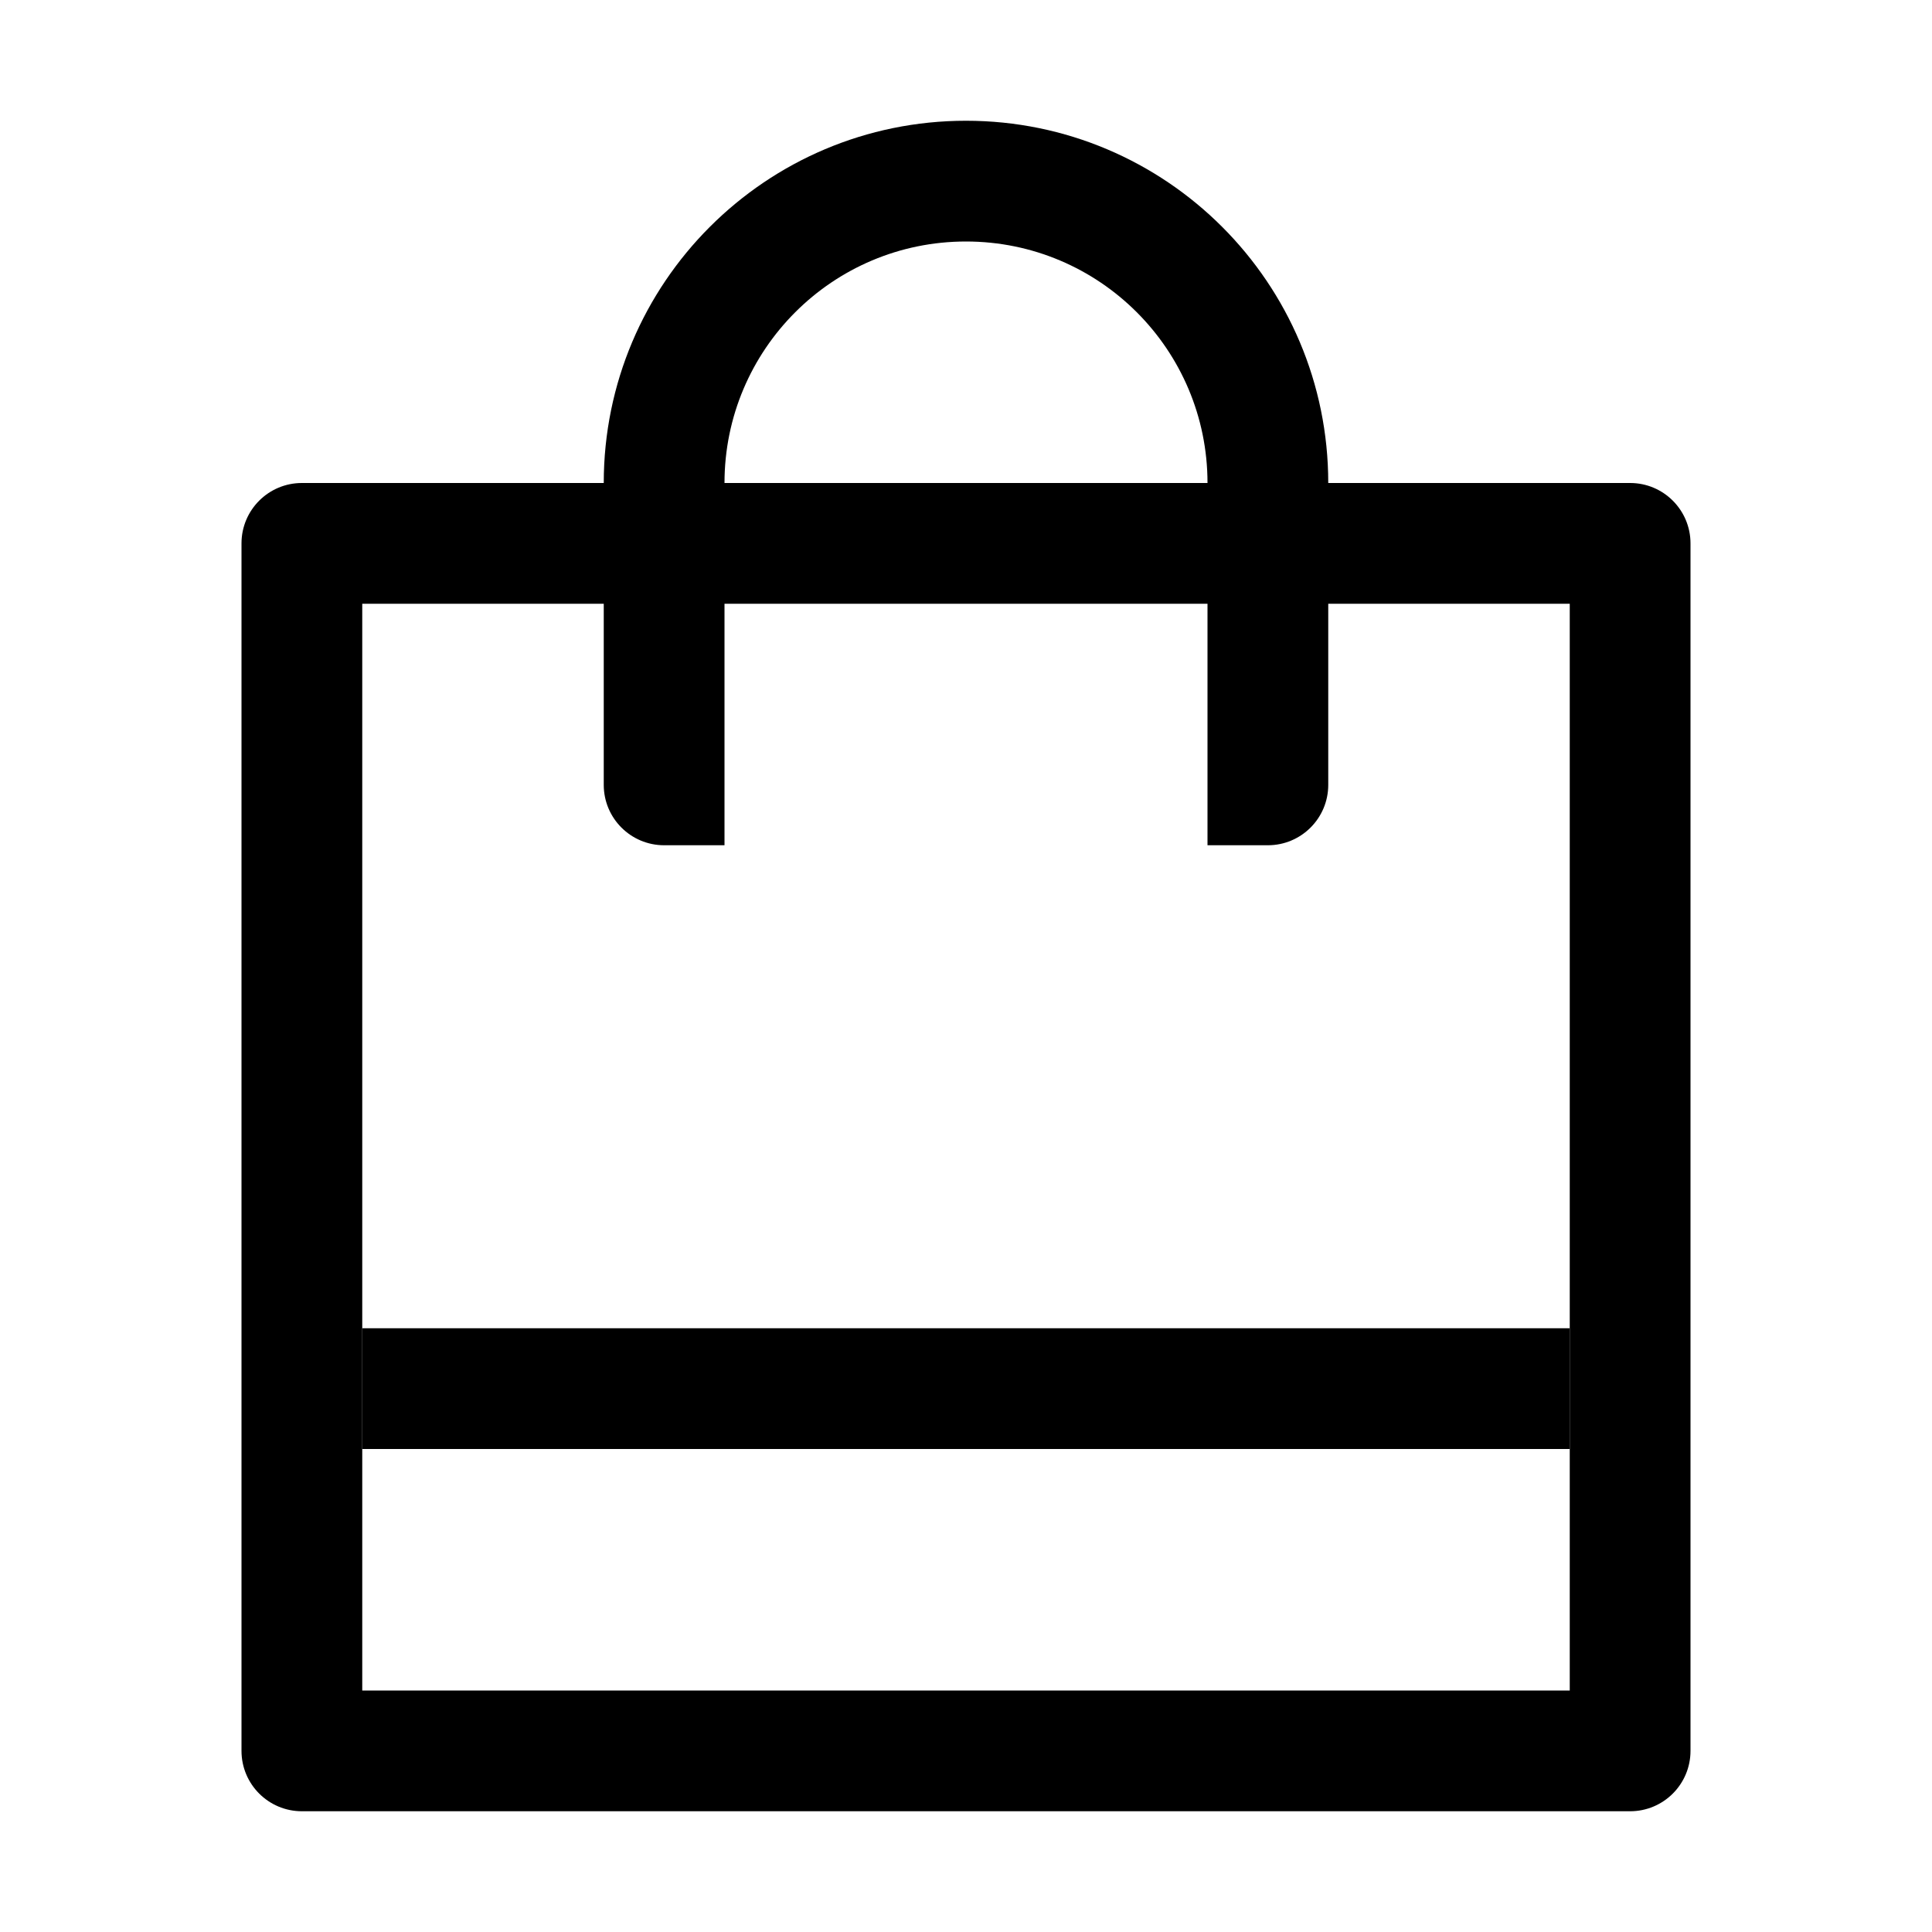
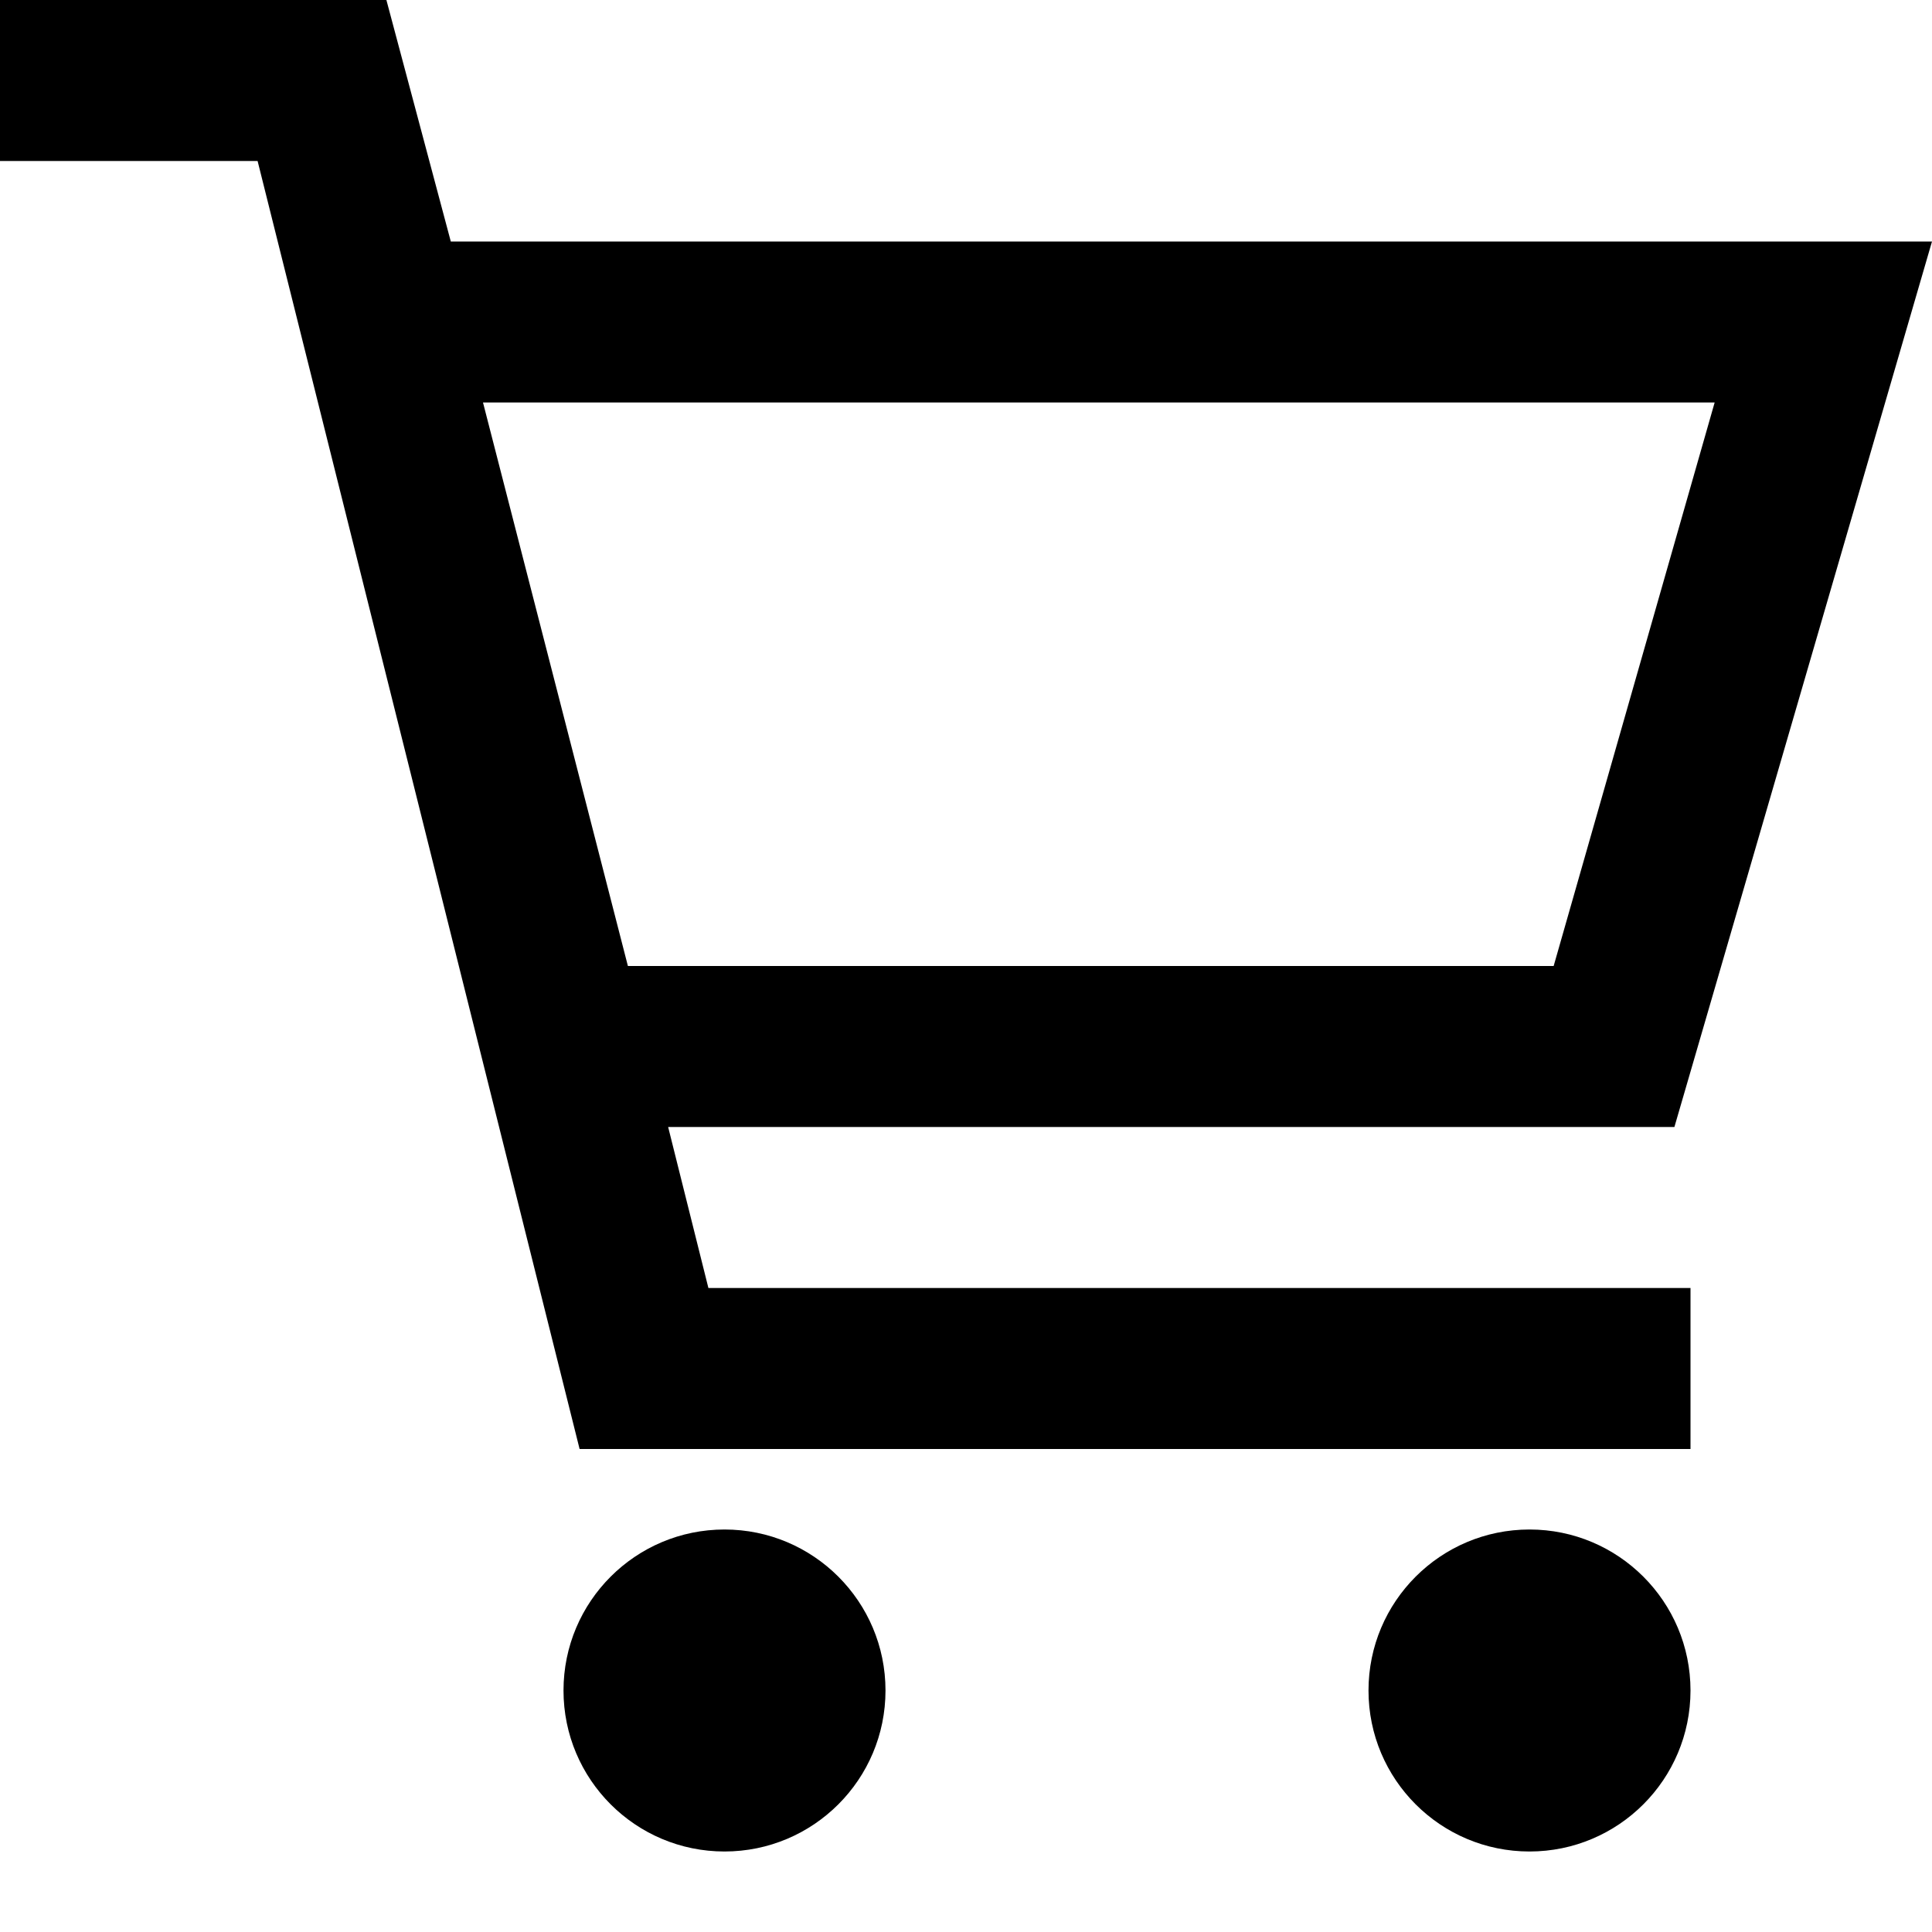
- <svg xmlns="http://www.w3.org/2000/svg" width="800px" height="800px" viewBox="0 0 1024 1024">
-   <path fill="#000000" d="M704 320v96a32 32 0 0 1-32 32h-32V320H384v128h-32a32 32 0 0 1-32-32v-96H192v576h640V320H704zm-384-64a192 192 0 1 1 384 0h160a32 32 0 0 1 32 32v640a32 32 0 0 1-32 32H160a32 32 0 0 1-32-32V288a32 32 0 0 1 32-32h160zm64 0h256a128 128 0 1 0-256 0z" />
-   <path fill="#000000" d="M192 704h640v64H192z" />
+ <svg xmlns="http://www.w3.org/2000/svg" fill="#000000" height="800px" width="800px" version="1.1" id="XMLID_269_" viewBox="0 0 24 24" xml:space="preserve">
+   <g id="shop-cart">
+     <g>
+       <circle cx="9" cy="21" r="2" />
+     </g>
+     <g>
+       <circle cx="19" cy="21" r="2" />
+     </g>
+     <g>
+       <path d="M21,18H7.2l-4-16H0V0h4.8l0.8,3H24l-3.2,11H8.3l0.5,2H21V18z M7.8,12h11.5l2-7H6L7.8,12z" />
+     </g>
+   </g>
</svg>
